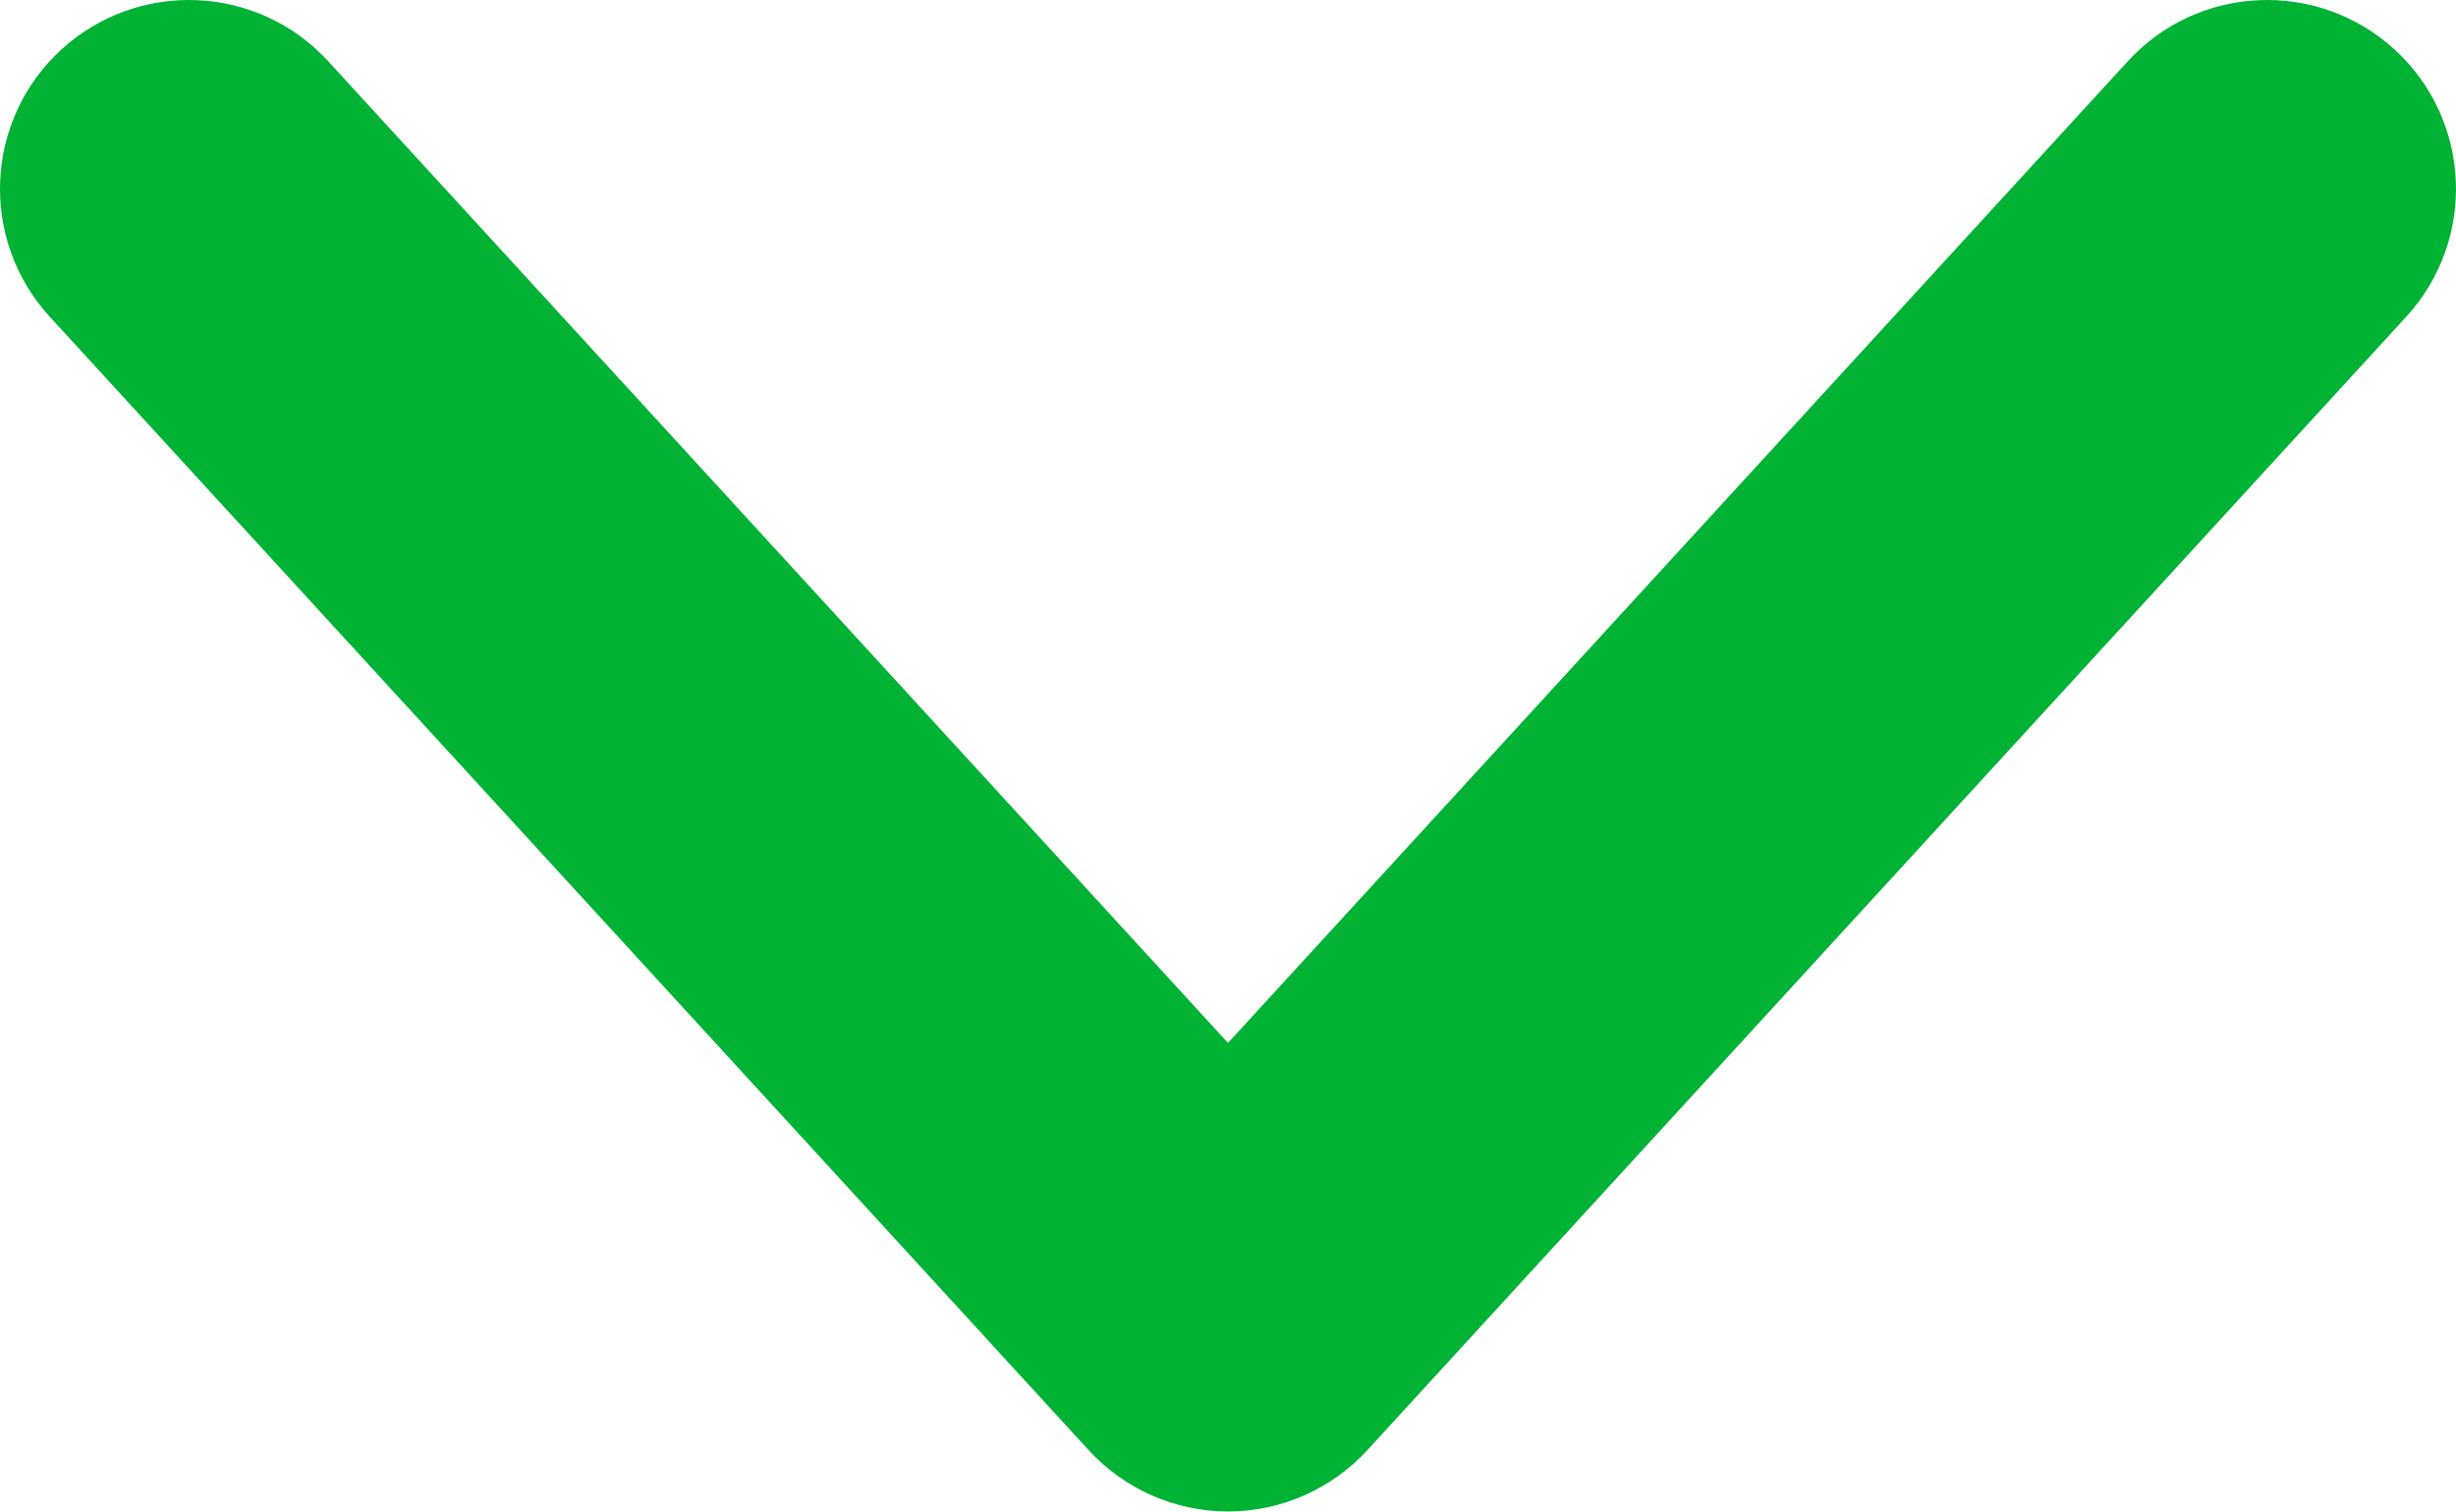
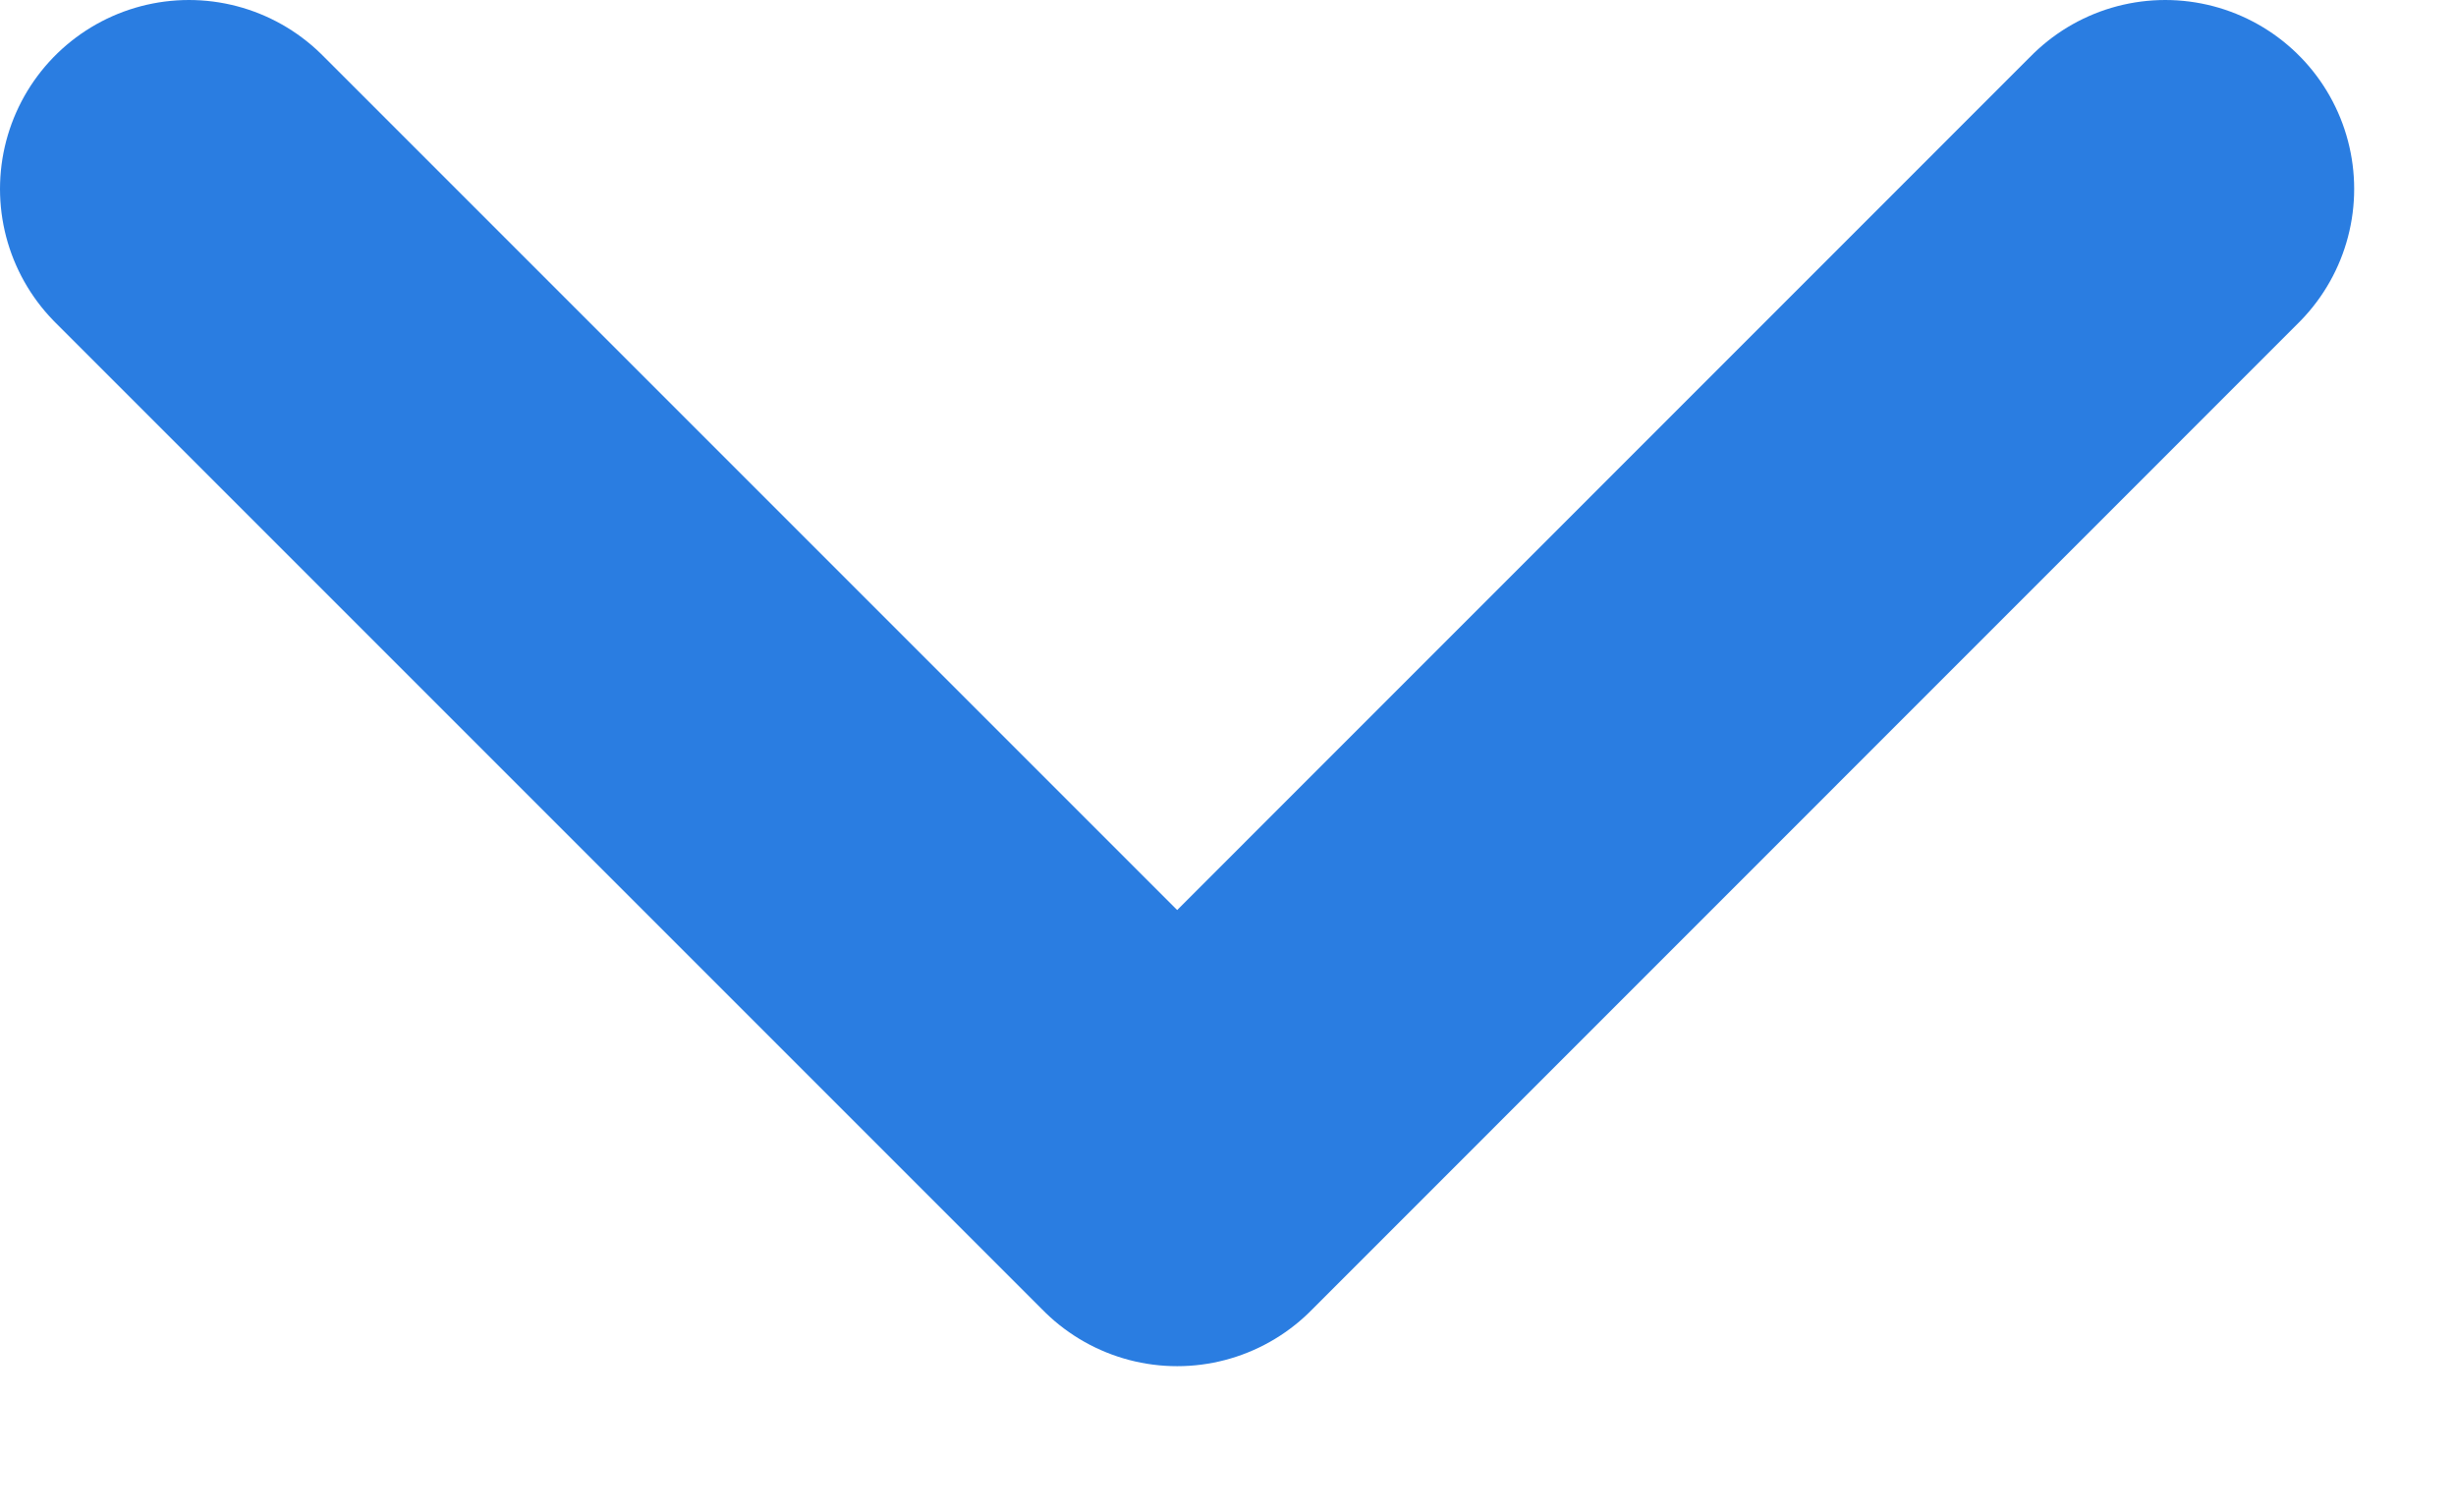
- <svg xmlns="http://www.w3.org/2000/svg" width="13" height="8" viewBox="0 0 13 8" fill="#00B334">
-   <path fill-rule="evenodd" clip-rule="evenodd" d="M6.5 8C6.22 8 5.952 7.882 5.763 7.676L0.263 1.676C-0.11 1.269 -0.083 0.636 0.324 0.263C0.731 -0.11 1.364 -0.083 1.737 0.324L6.5 5.52L11.263 0.324C11.636 -0.083 12.269 -0.11 12.676 0.263C13.083 0.636 13.11 1.269 12.737 1.676L7.237 7.676C7.048 7.882 6.78 8 6.5 8Z" />
+ <svg xmlns="http://www.w3.org/2000/svg" width="13" height="8" viewBox="0 0 13 8" fill="none">
+   <path d="M1 1L6.231 6.231L11.461 1" stroke="#2A7DE1" stroke-width="2" stroke-linecap="round" stroke-linejoin="round" />
</svg>
